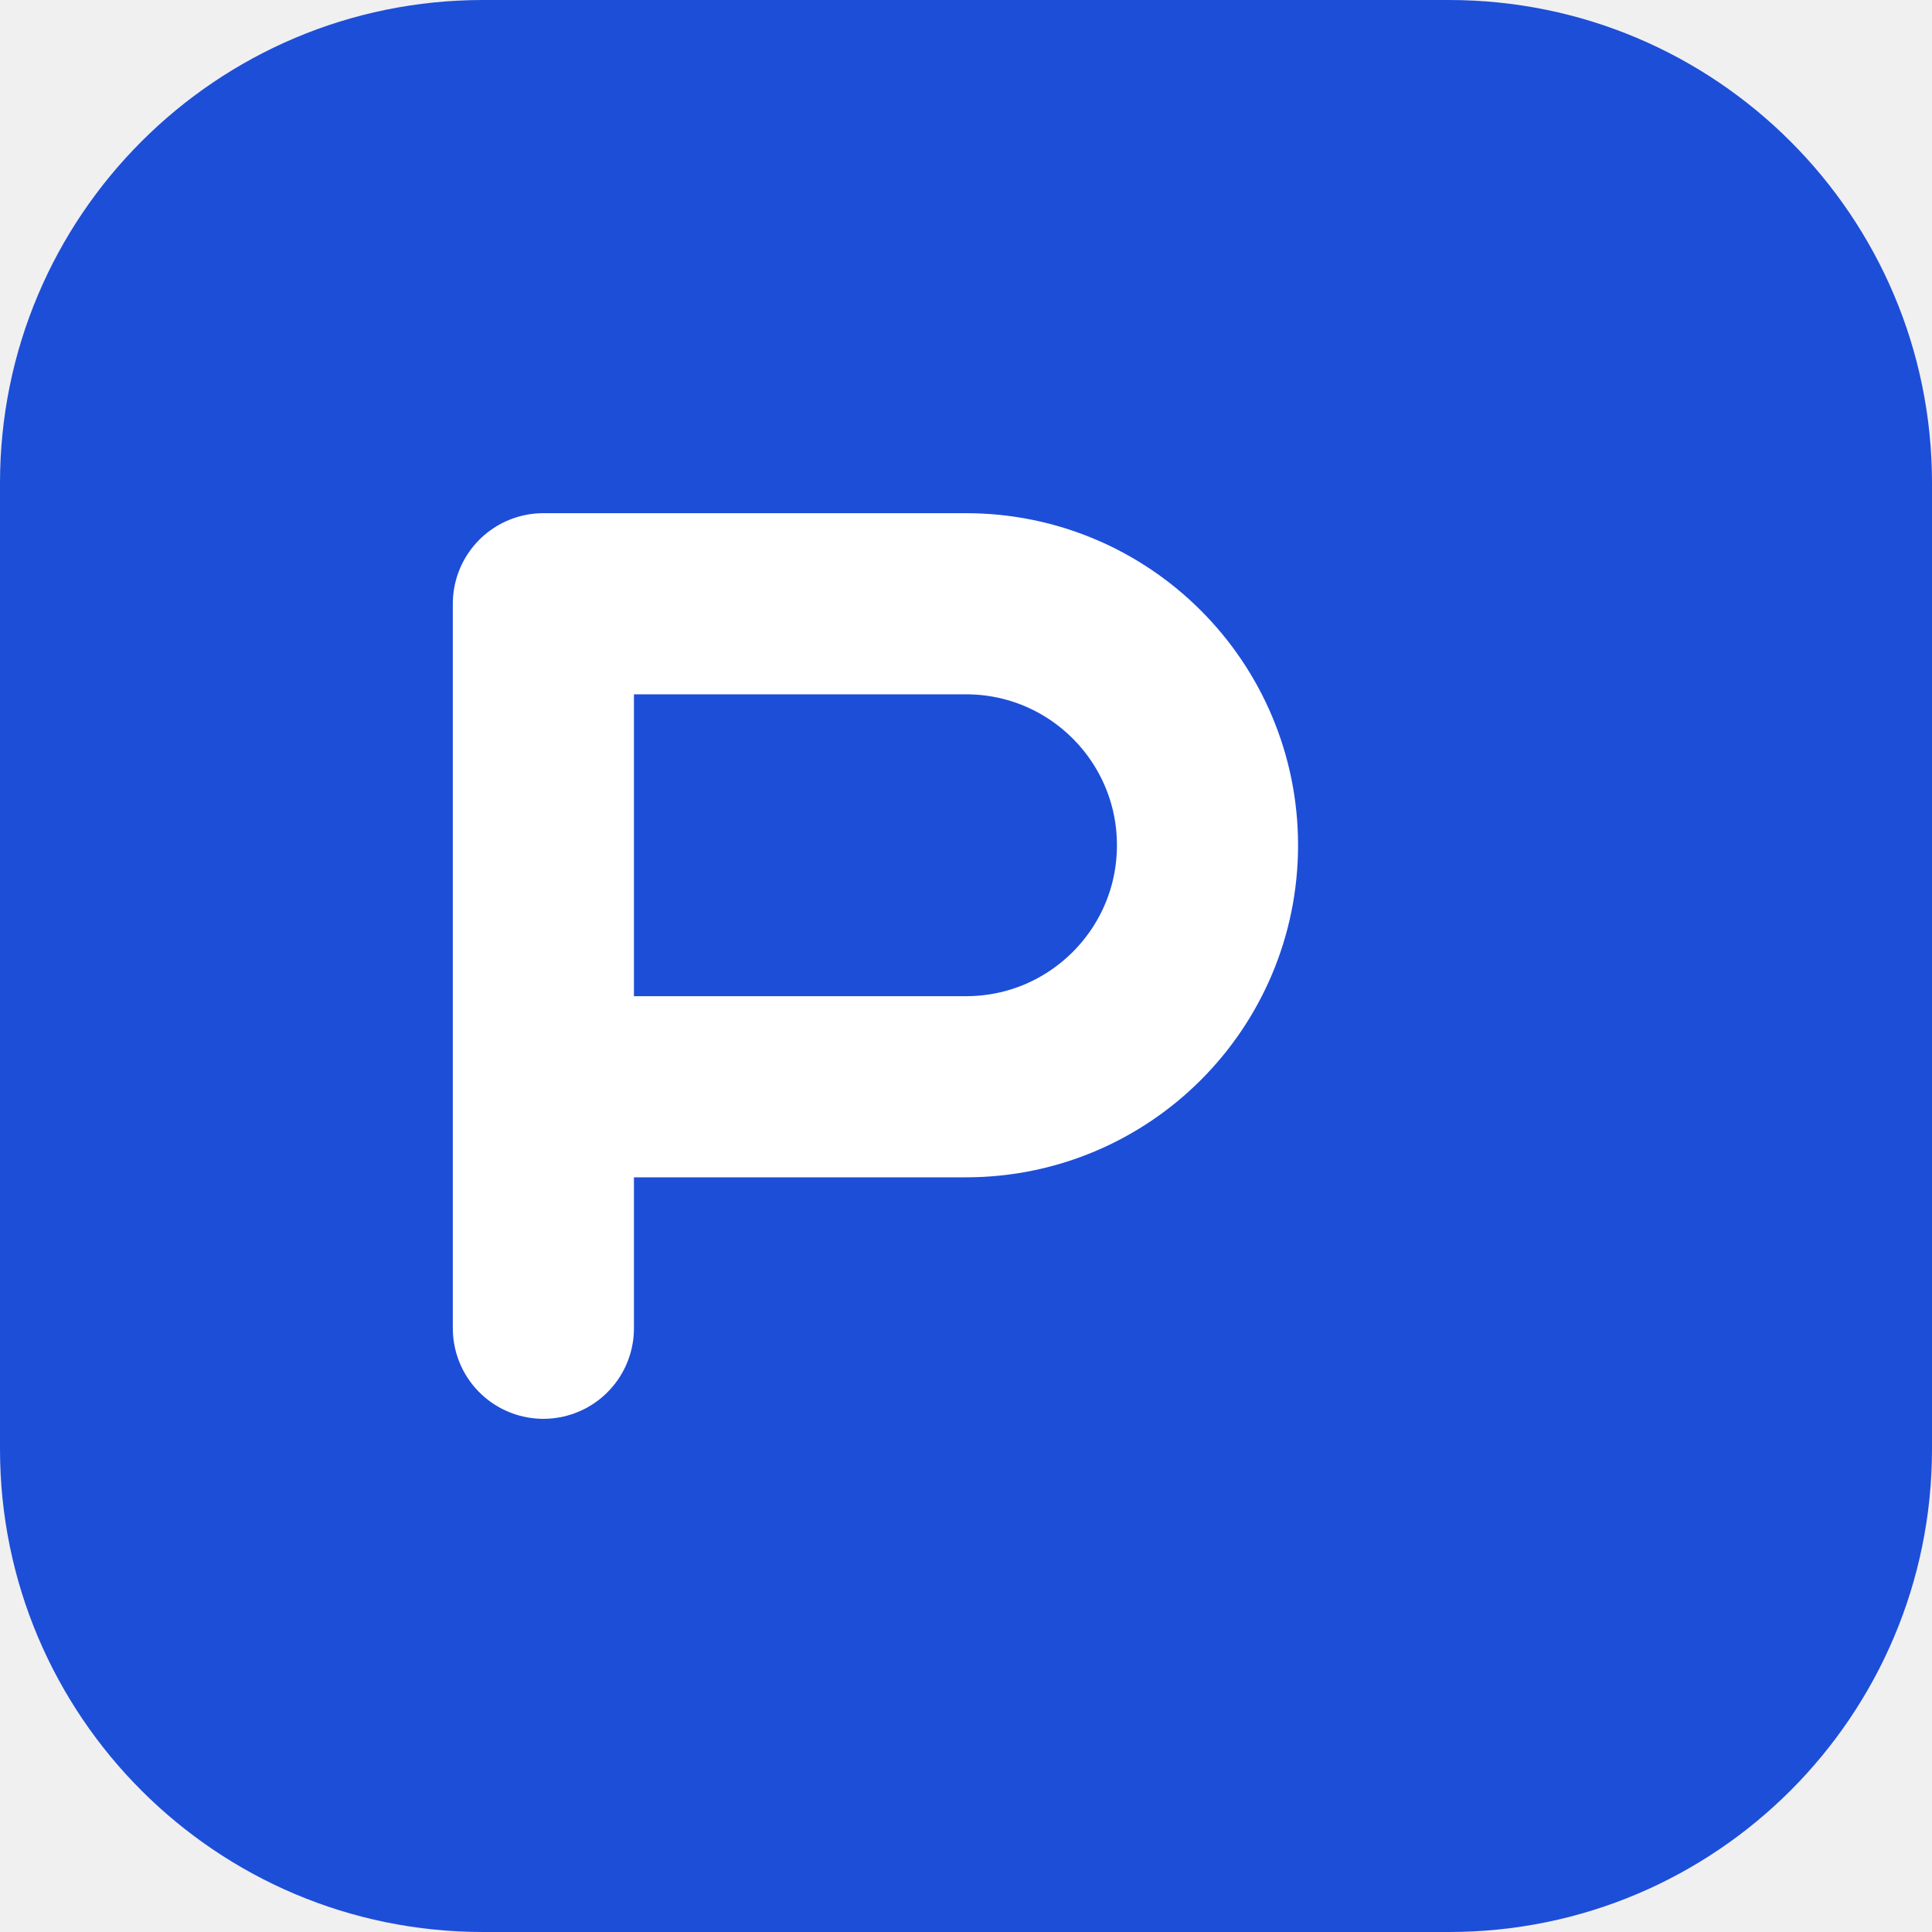
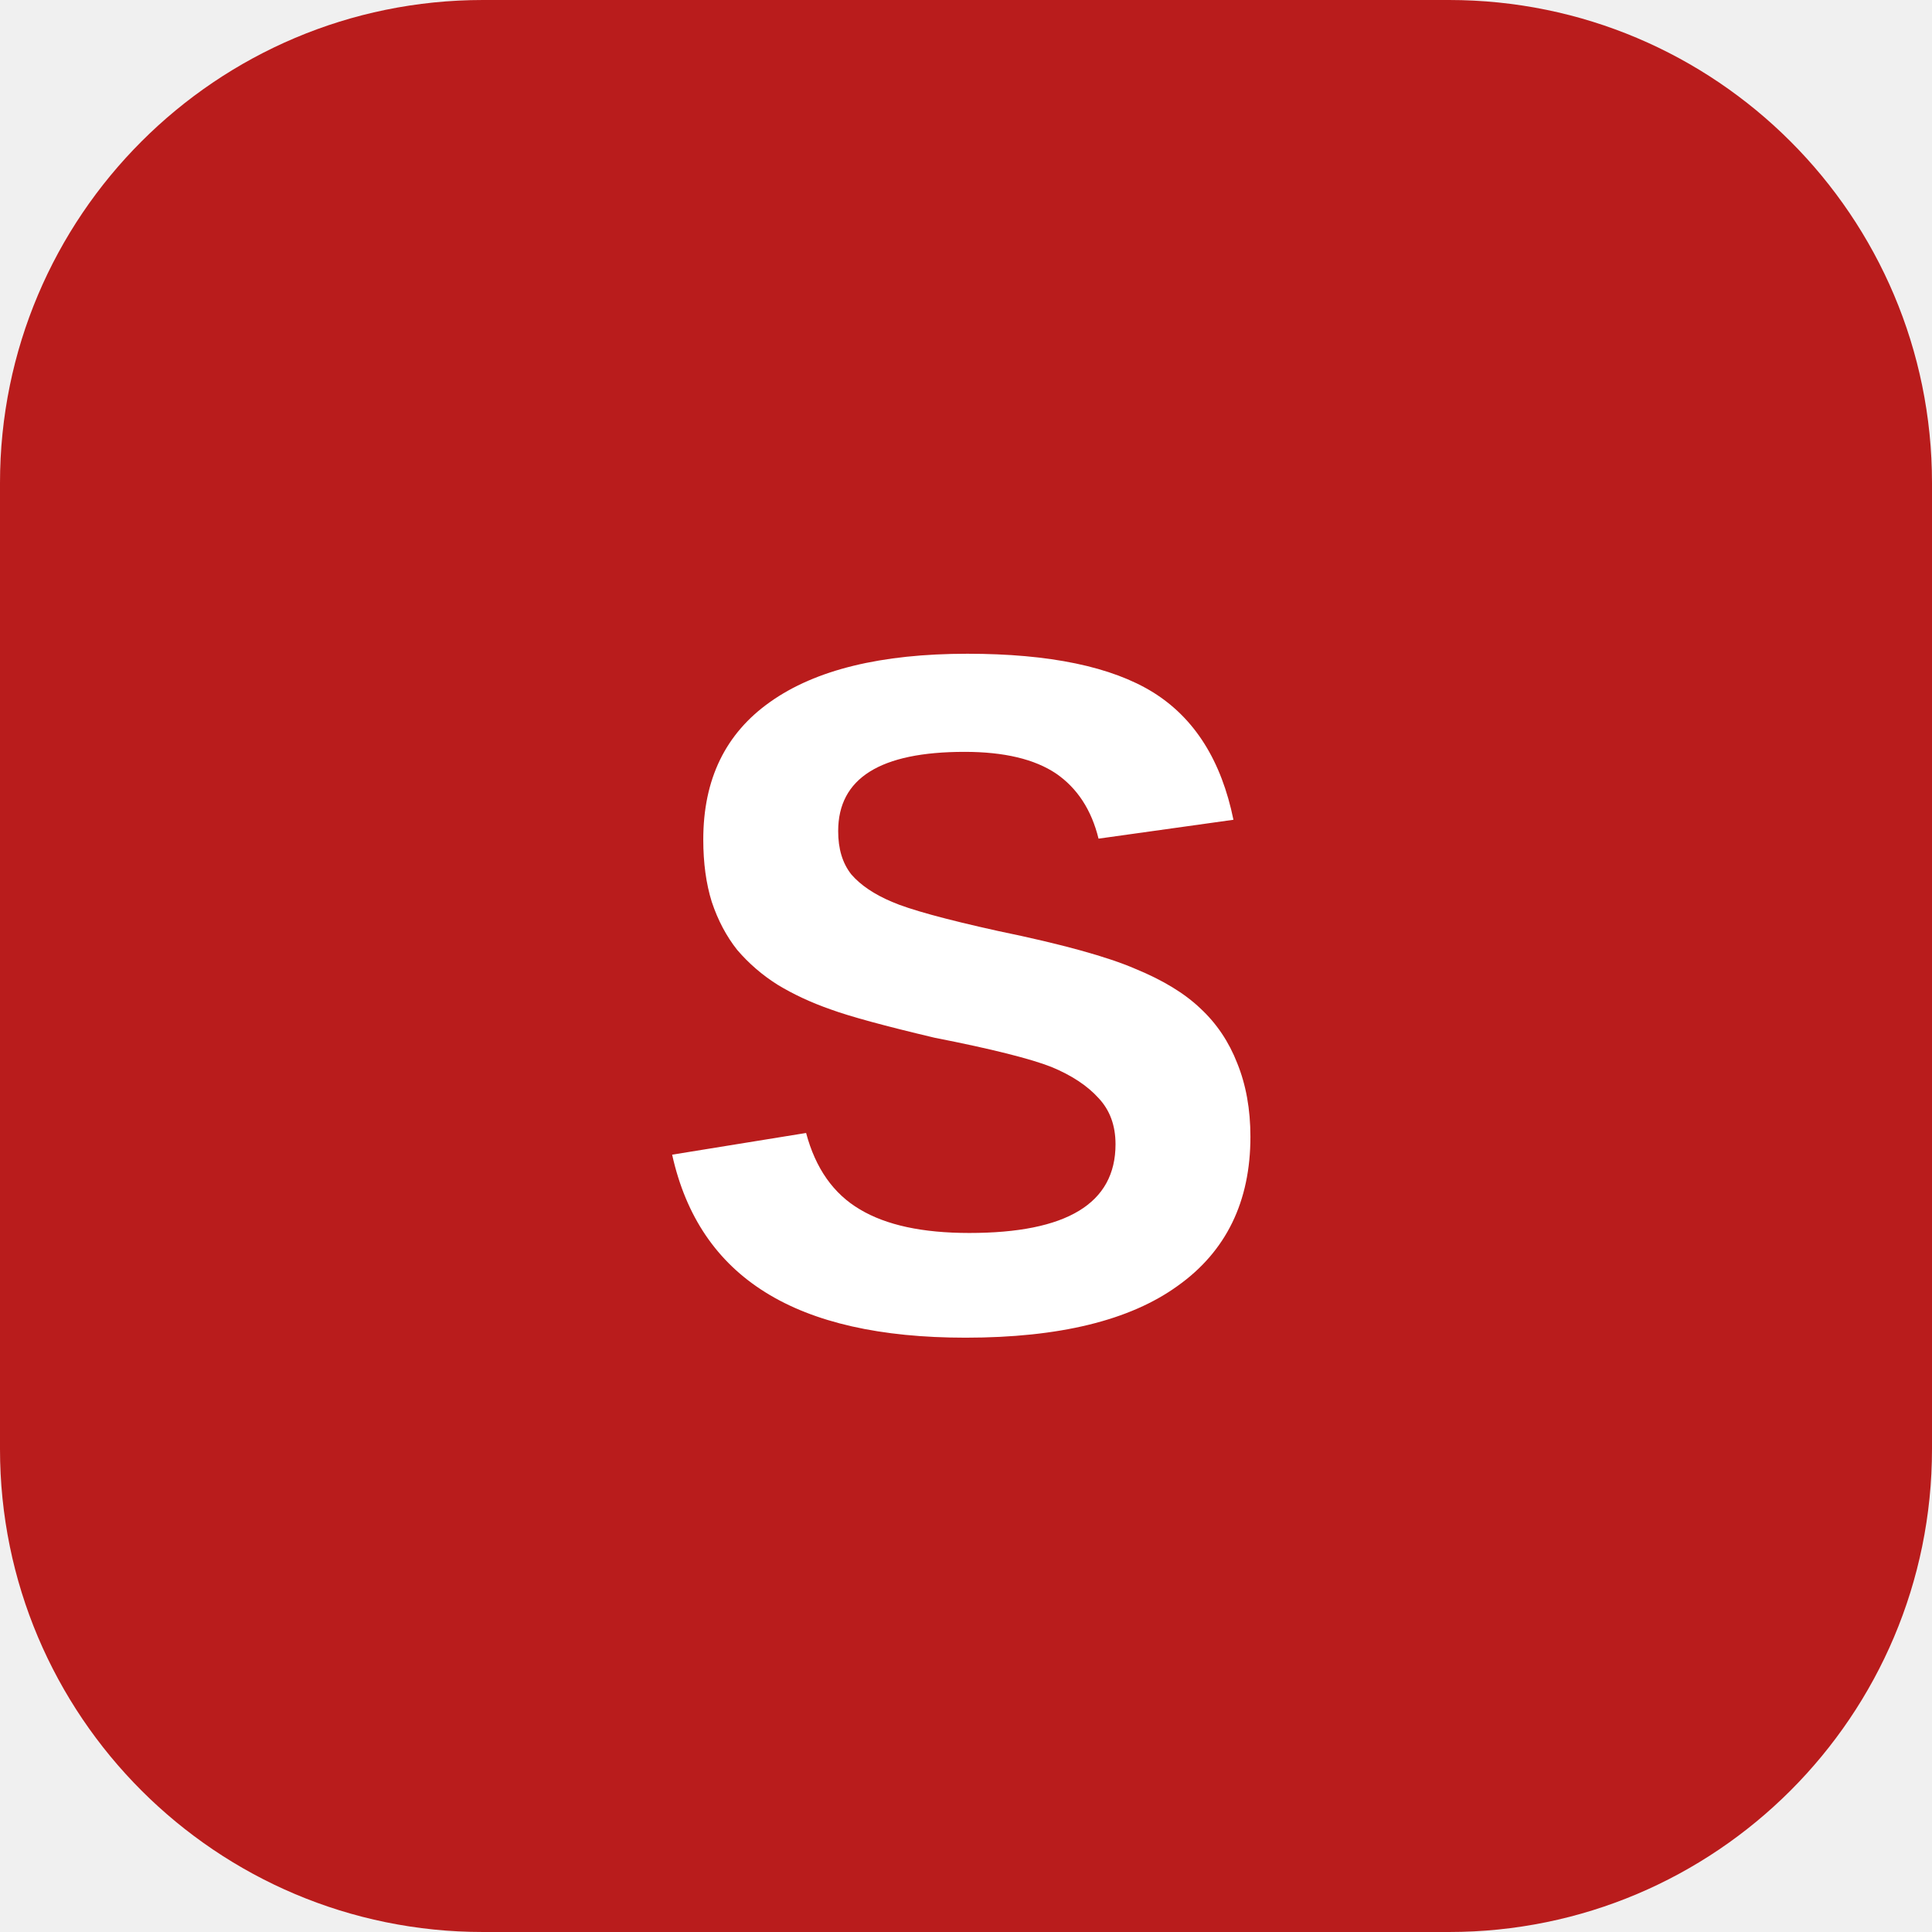
- <svg xmlns="http://www.w3.org/2000/svg" viewBox="0 0 32 32" width="32" height="32">
-   <rect width="32" height="32" rx="8" fill="#1d4ed8" />
-   <path d="M9 22V10h7a4 4 0 0 1 0 8h-7" fill="none" stroke="#fff" stroke-width="3" stroke-linecap="round" stroke-linejoin="round" />
+ <svg xmlns="http://www.w3.org/2000/svg" viewBox="0 0 32 32">
+   <rect width="32" height="32" rx="8" fill="#b91c1c" />
+   <text x="16" y="22" font-size="16" font-family="Arial" font-weight="bold" fill="#fff" text-anchor="middle">S</text>
</svg>
